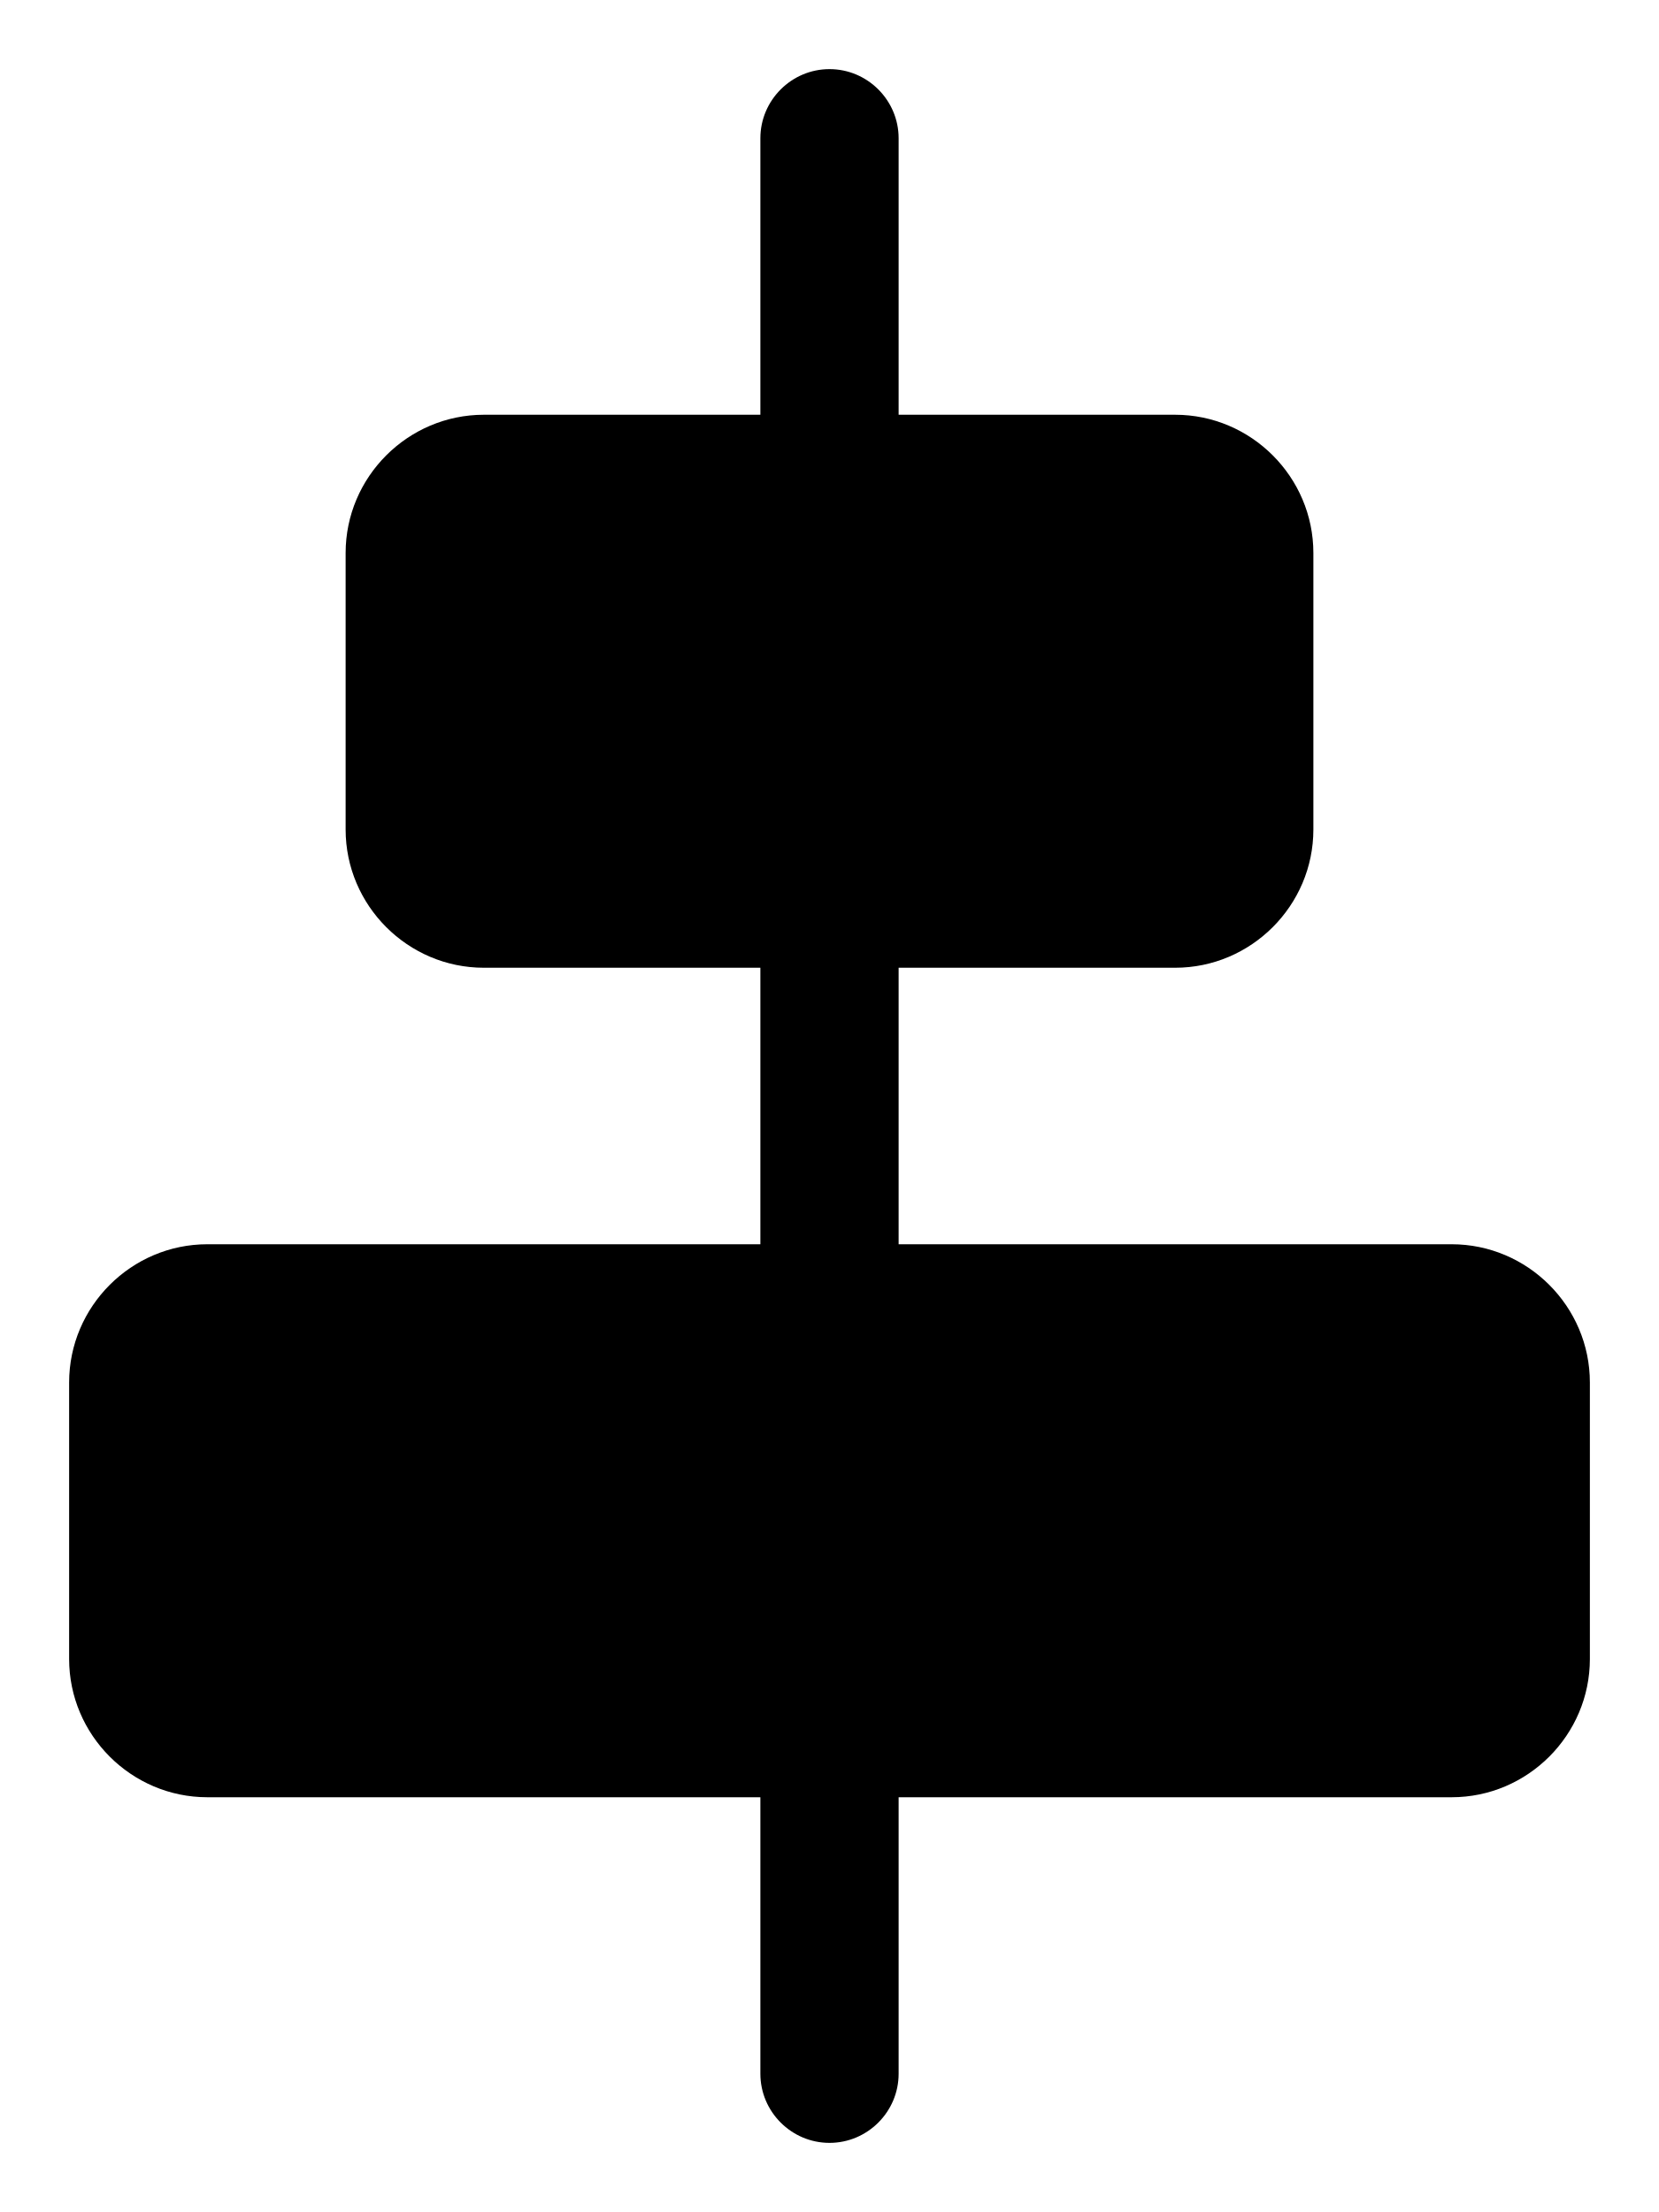
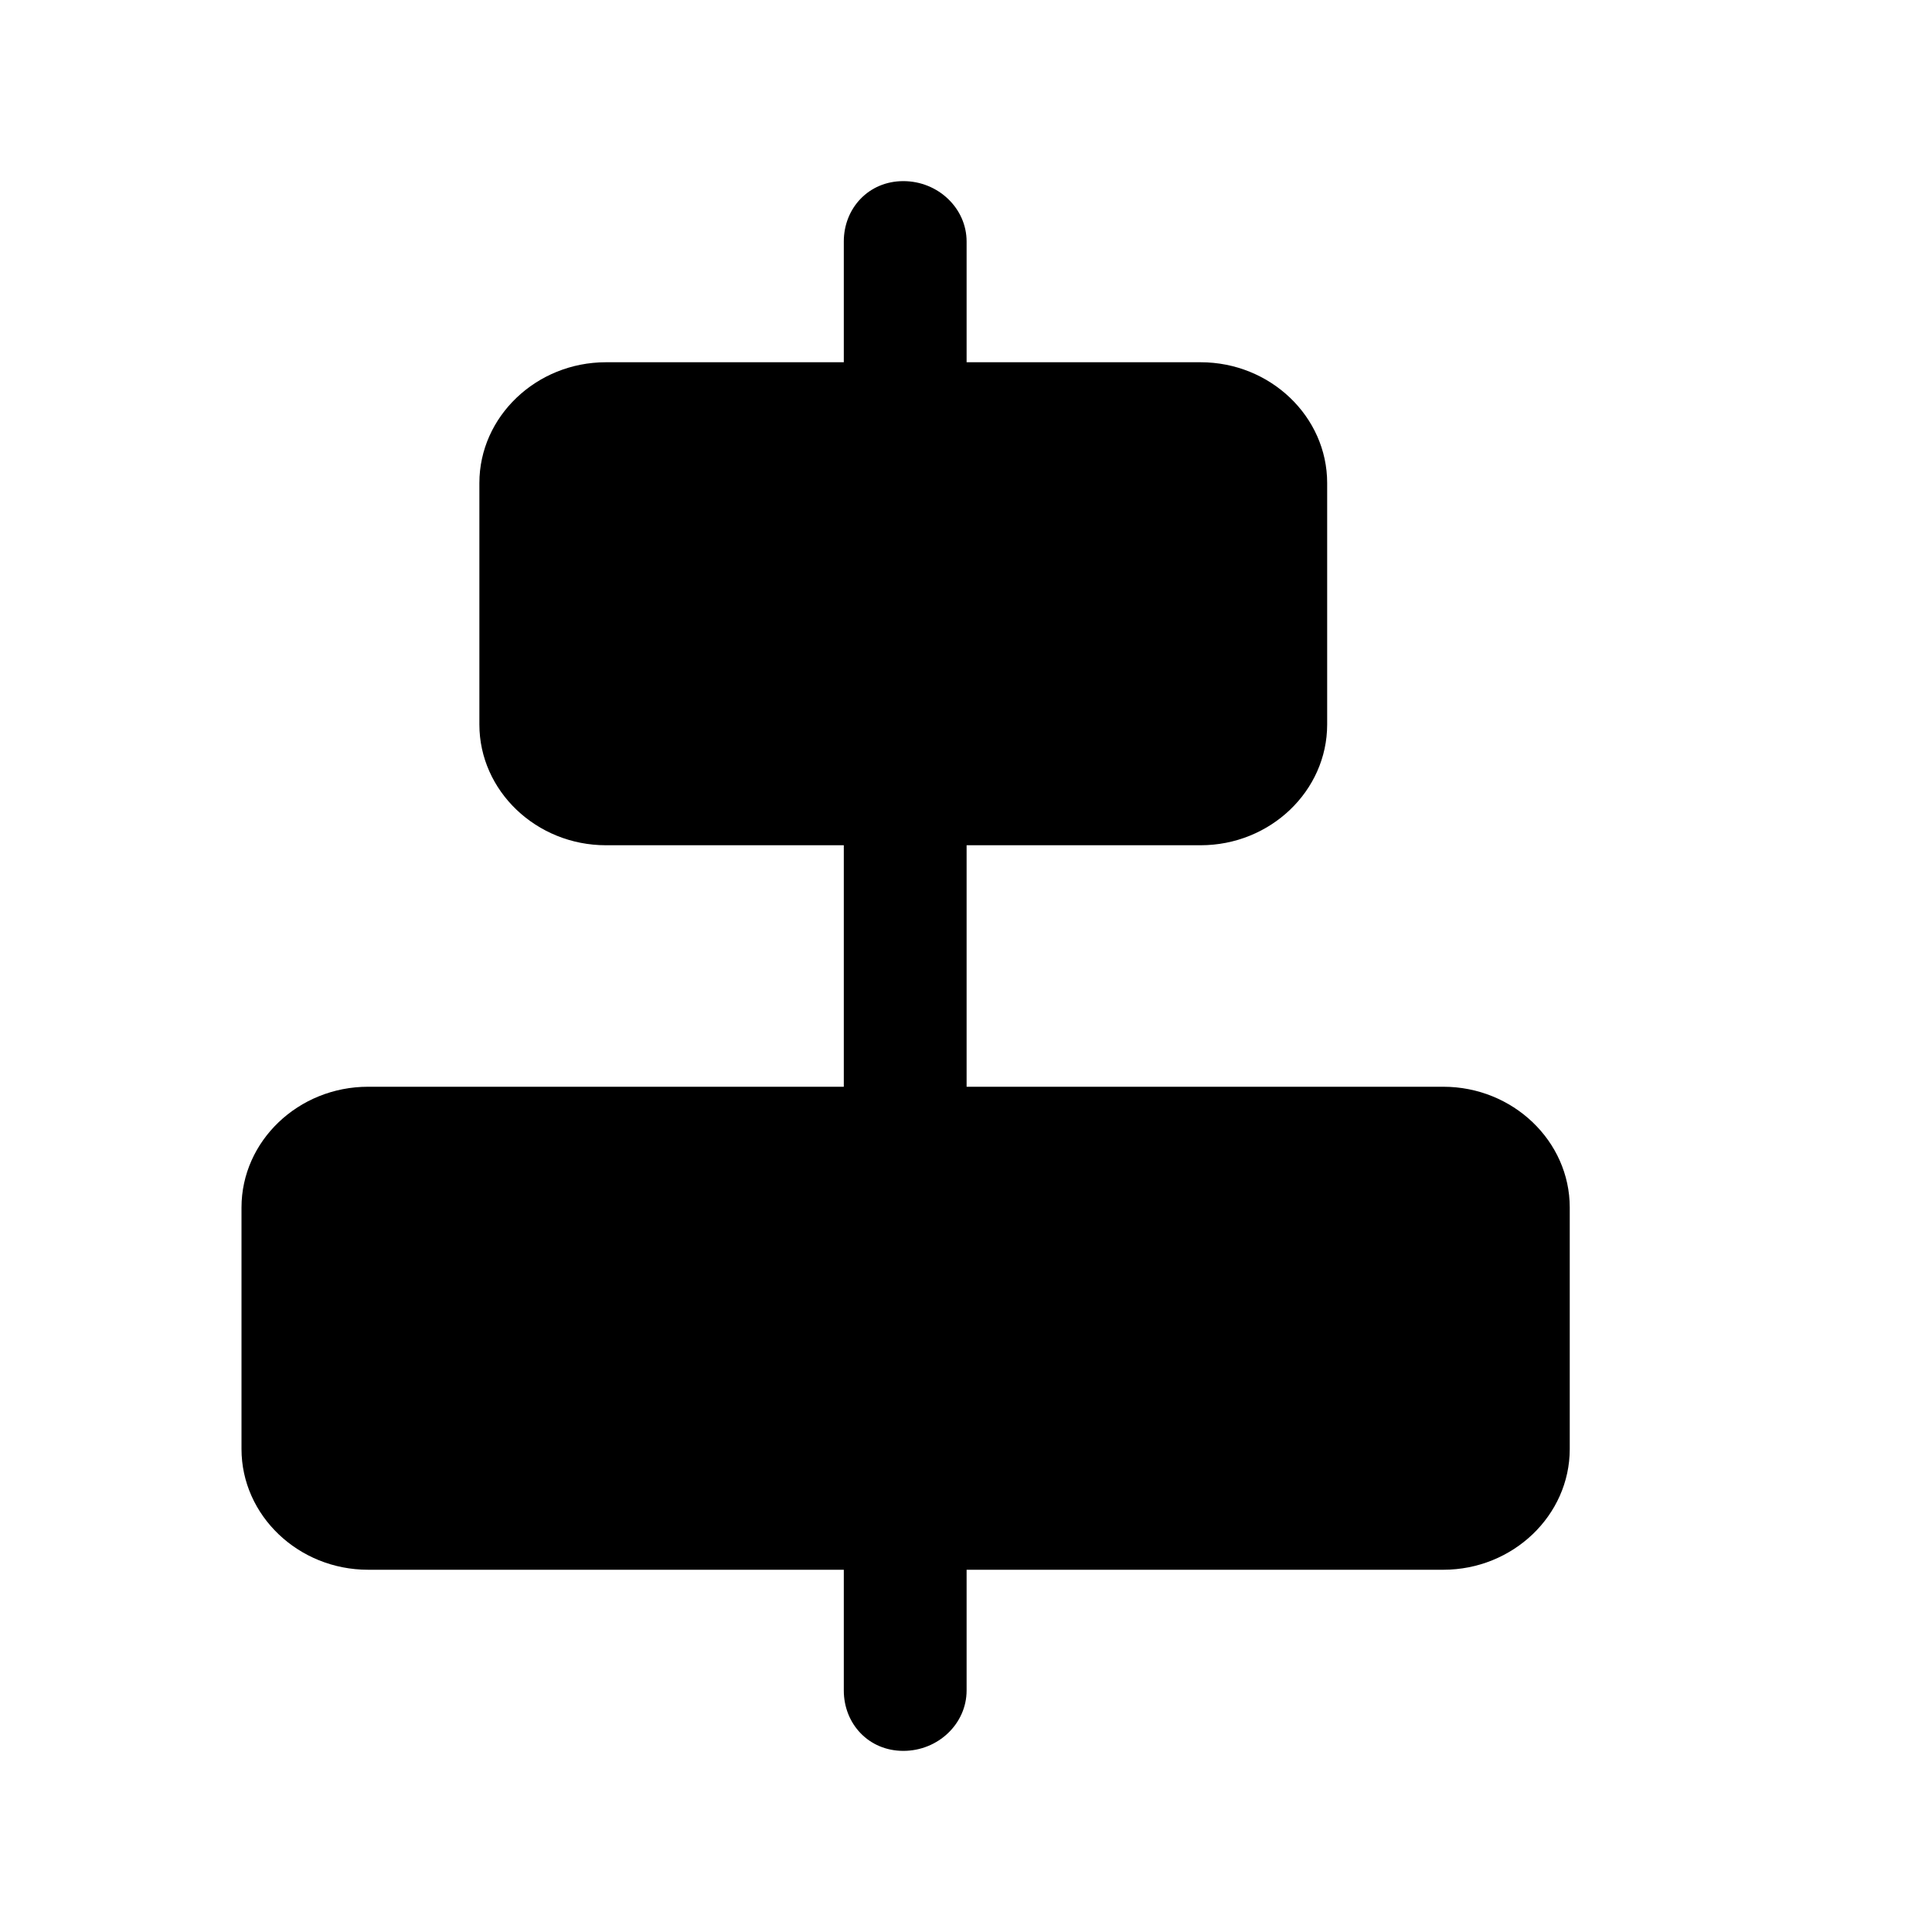
- <svg xmlns="http://www.w3.org/2000/svg" width="100%" height="100%" id="align-center" viewBox="0 0 12 16">
-   <path d="M5.5 1v2h-2c-.55 0-1 .45-1 1v2c0 .55.45 1 1 1h2v2h-4c-.55 0-1 .45-1 1v2c0 .55.45 1 1 1h4v2c0 .275.225.5.5.5s.5-.225.5-.5v-2h4c.55 0 1-.45 1-1v-2c0-.55-.45-1-1-1h-4V7h2c.55 0 1-.45 1-1V4c0-.55-.45-1-1-1h-2V1c0-.275-.225-.5-.5-.5s-.5.225-.5.5z" stroke="none" fill-rule="evenodd" />
+ <svg xmlns="http://www.w3.org/2000/svg" id="align-center" preserveAspectRatio="xMidYMid" width="100%" height="100%" viewBox="0 0 16 16">
+   <path d="M7.481,1.500 C7.193,1.500 6.988,1.725 6.988,2.000 L6.988,3.000 L5.018,3.000 C4.442,3.000 3.970,3.450 3.970,4.000 L3.970,6.000 C3.970,6.550 4.442,7.000 5.018,7.000 L6.988,7.000 L6.988,9.000 L3.048,9.000 C2.471,9.000 2.000,9.450 2.000,10.000 L2.000,12.000 C2.000,12.550 2.471,13.000 3.048,13.000 L6.988,13.000 L6.988,14.000 C6.988,14.275 7.193,14.500 7.481,14.500 C7.769,14.500 8.005,14.275 8.005,14.000 L8.005,13.000 L11.953,13.000 C12.529,13.000 13.000,12.550 13.000,12.000 L13.000,10.000 C13.000,9.450 12.529,9.000 11.953,9.000 L8.005,9.000 L8.005,7.000 L9.943,7.000 C10.520,7.000 10.991,6.550 10.991,6.000 L10.991,4.000 C10.991,3.450 10.520,3.000 9.943,3.000 L8.005,3.000 L8.005,2.000 C8.005,1.725 7.769,1.500 7.481,1.500 " />
</svg>
